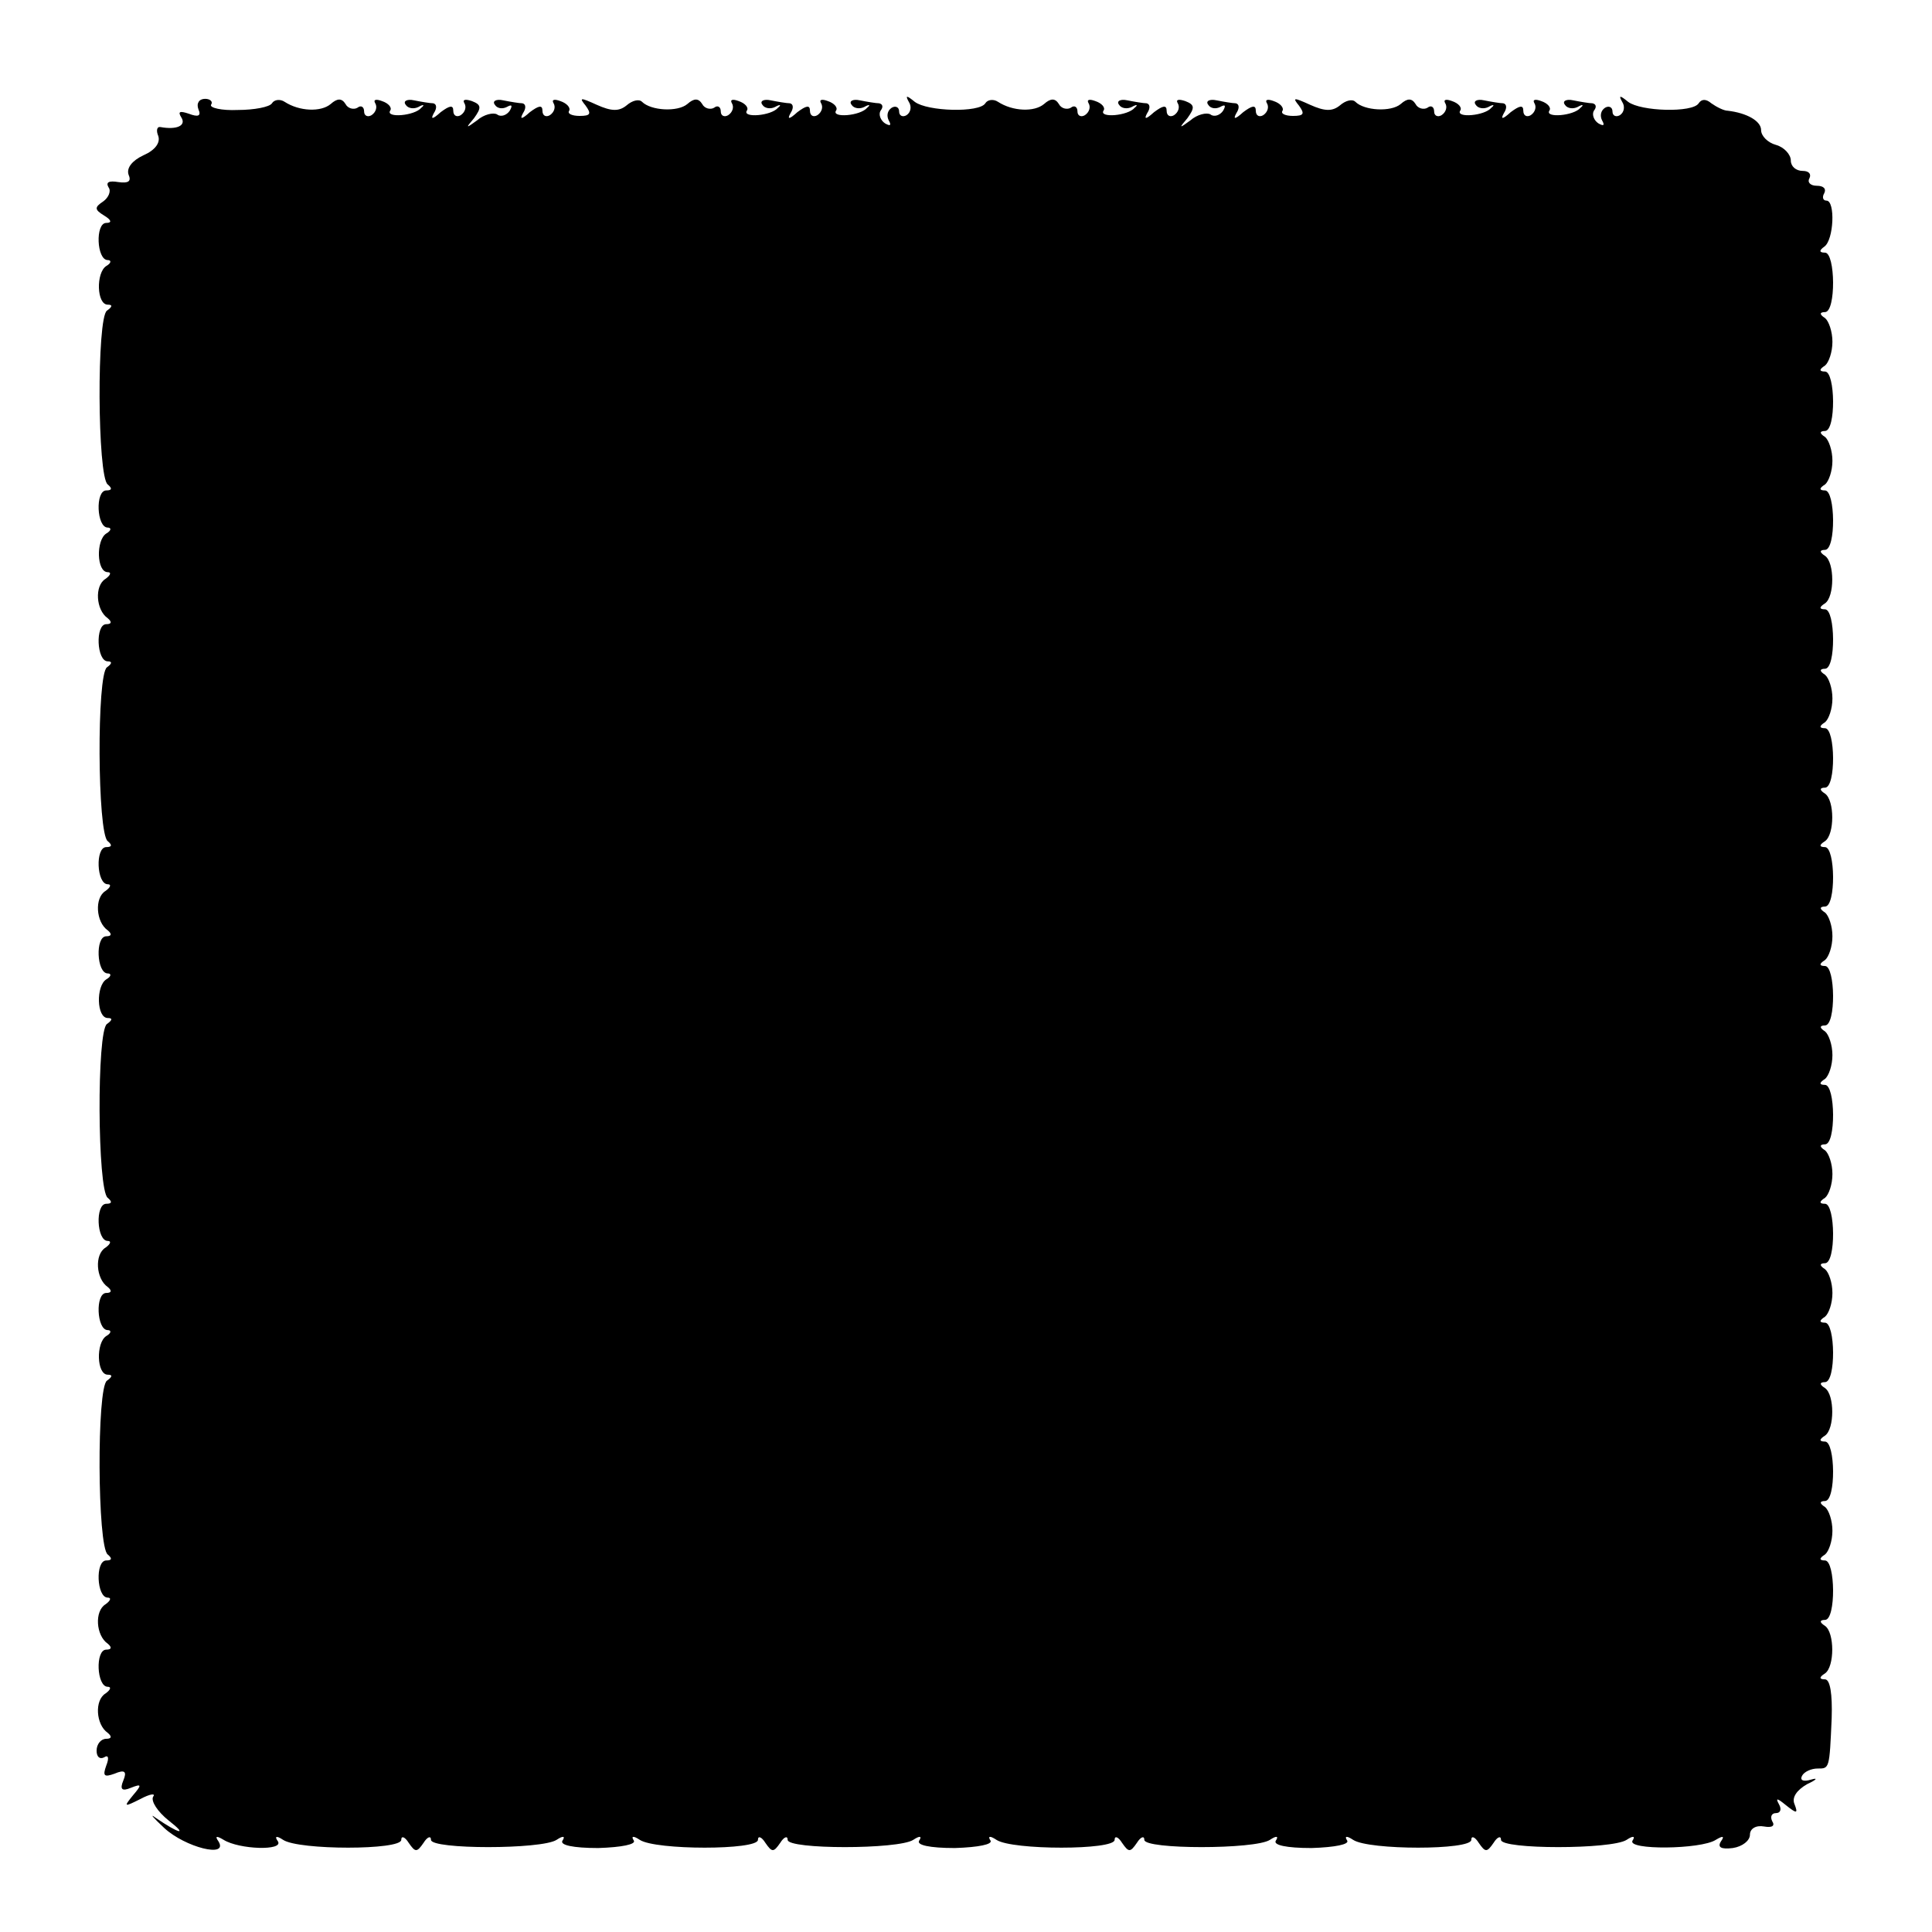
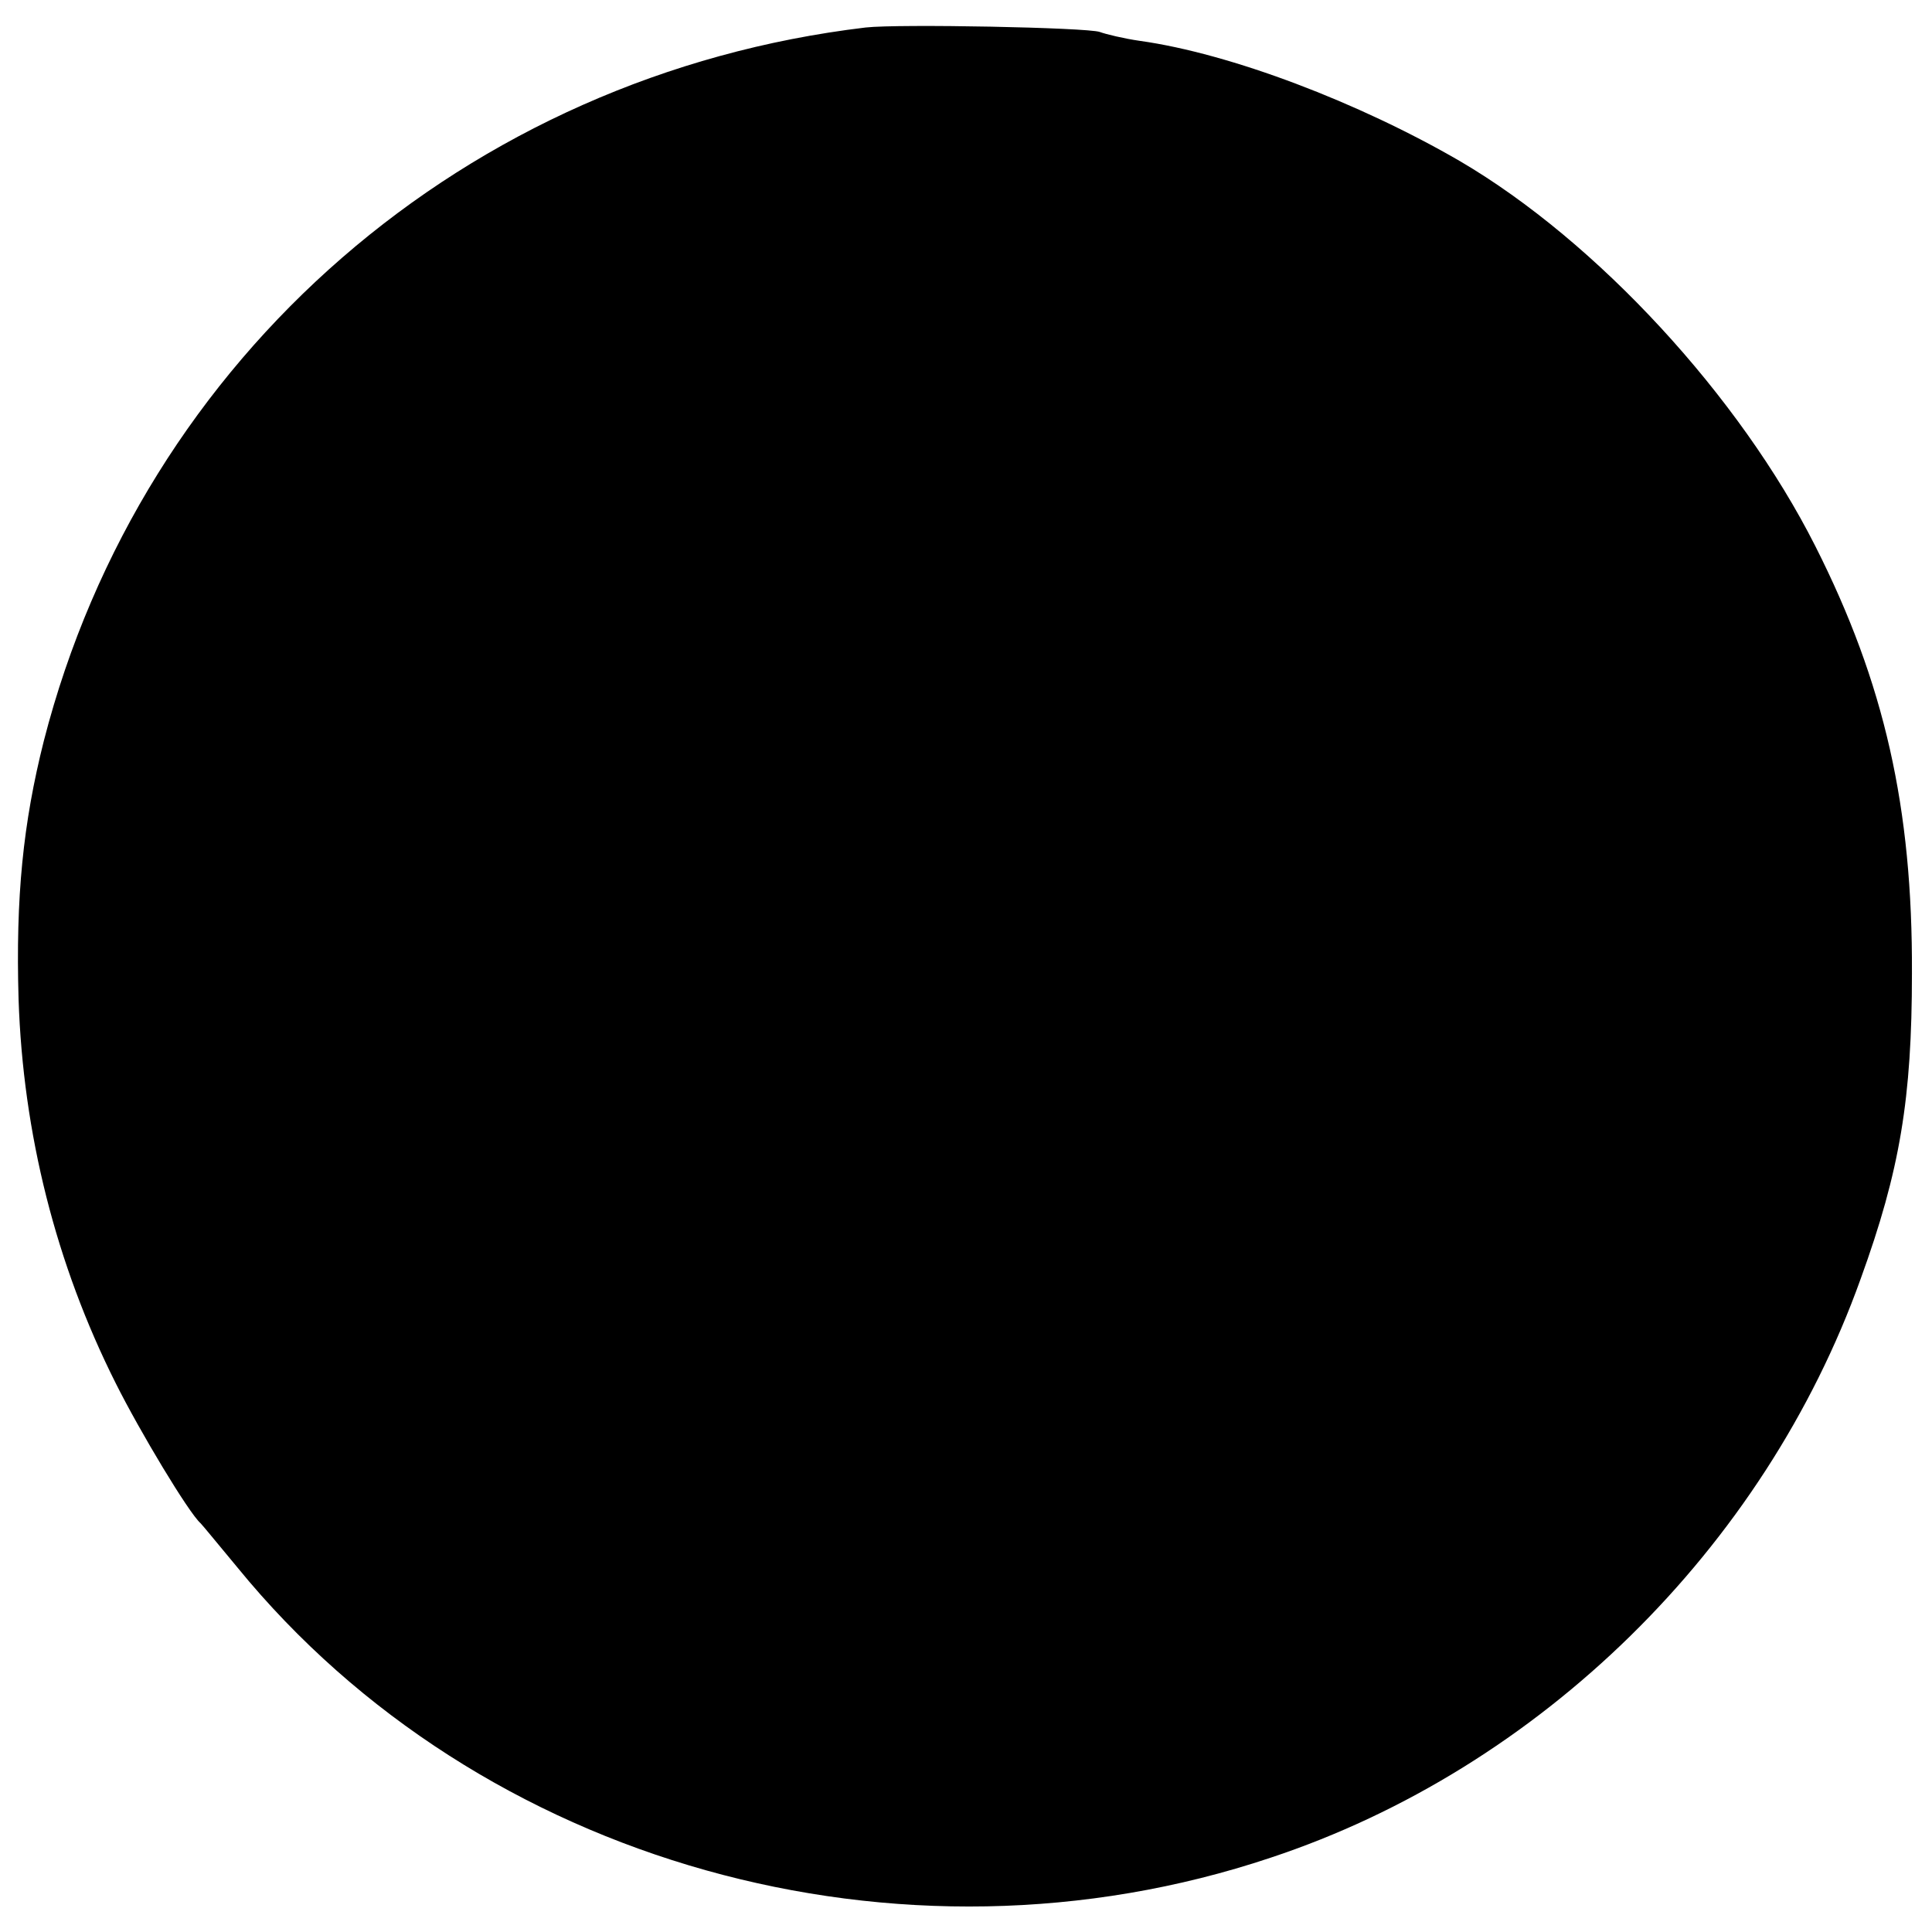
<svg xmlns="http://www.w3.org/2000/svg" version="1.0" width="260pt" height="260pt" viewBox="0 0 260 260" preserveAspectRatio="xMidYMid meet">
  <g transform="translate(0,260) scale(0.1,-0.1)" fill="#000000" stroke="none">
-     <path d="M267 2453 c4 -9 0 -11 -13 -6 -12 4 -15 3 -10 -5 7 -11 -6 -17 -28 -13 -5 1 -6 -5 -3 -12 3 -9 -4 -19 -20 -26 -15 -7 -23 -17 -20 -26 4 -9 0 -12 -14 -10 -12 2 -17 0 -13 -7 4 -5 0 -14 -7 -19 -12 -8 -12 -11 1 -19 10 -6 11 -10 3 -10 -15 0 -13 -50 2 -50 5 0 5 -4 -2 -8 -14 -9 -13 -52 2 -52 7 0 6 -3 -1 -8 -14 -9 -13 -224 1 -234 6 -5 6 -8 -2 -8 -15 0 -13 -50 2 -50 5 0 5 -4 -2 -8 -14 -9 -13 -52 2 -52 5 0 4 -4 -3 -9 -15 -9 -13 -42 3 -53 6 -5 5 -8 -2 -8 -15 0 -13 -50 2 -50 6 0 6 -3 -1 -8 -14 -9 -13 -224 1 -234 6 -5 6 -8 -2 -8 -15 0 -13 -50 2 -50 5 0 4 -4 -3 -9 -15 -9 -13 -42 3 -53 6 -5 5 -8 -2 -8 -15 0 -13 -50 2 -50 5 0 5 -4 -2 -8 -14 -9 -13 -52 2 -52 7 0 6 -3 -1 -8 -14 -9 -13 -224 1 -234 6 -5 6 -8 -2 -8 -15 0 -13 -50 2 -50 5 0 4 -4 -3 -9 -15 -9 -13 -42 3 -53 6 -5 5 -8 -2 -8 -15 0 -13 -50 2 -50 5 0 5 -4 -2 -8 -14 -9 -13 -52 2 -52 7 0 6 -3 -1 -8 -14 -9 -13 -224 1 -234 6 -5 6 -8 -2 -8 -15 0 -13 -50 2 -50 5 0 4 -4 -3 -9 -15 -9 -13 -42 3 -53 6 -5 5 -8 -2 -8 -15 0 -13 -50 2 -50 5 0 4 -4 -3 -9 -15 -9 -13 -42 3 -53 6 -5 5 -8 -2 -8 -7 0 -13 -7 -13 -16 0 -8 4 -12 10 -9 6 4 7 -1 3 -11 -5 -14 -3 -16 11 -11 14 6 17 3 12 -9 -5 -12 -2 -15 10 -10 15 6 15 4 3 -10 -13 -16 -12 -16 10 -5 13 7 21 8 17 3 -3 -6 6 -20 21 -32 27 -21 14 -18 -18 4 -8 6 -3 0 12 -14 28 -26 87 -41 73 -18 -5 7 -3 8 7 2 21 -13 81 -15 73 -2 -5 7 -2 8 7 2 21 -14 159 -14 159 0 0 6 5 4 10 -4 9 -13 11 -13 20 0 5 8 10 10 10 4 0 -13 149 -13 169 0 9 6 12 5 8 -1 -4 -6 14 -10 48 -10 32 1 51 5 48 10 -4 6 -1 7 8 1 21 -14 159 -14 159 0 0 6 5 4 10 -4 9 -13 11 -13 20 0 5 8 10 10 10 4 0 -13 149 -13 169 0 9 6 12 5 8 -1 -4 -6 14 -10 48 -10 32 1 51 5 48 10 -4 6 -1 7 8 1 21 -14 159 -14 159 0 0 6 5 4 10 -4 9 -13 11 -13 20 0 5 8 10 10 10 4 0 -13 149 -13 169 0 9 6 12 5 8 -1 -4 -6 14 -10 48 -10 32 1 51 5 48 10 -4 6 -1 7 8 1 21 -14 159 -14 159 0 0 6 5 4 10 -4 9 -13 11 -13 20 0 5 8 10 10 10 4 0 -13 149 -13 169 0 9 6 12 5 8 -1 -8 -13 92 -12 112 1 10 6 12 5 7 -2 -5 -8 0 -11 16 -9 13 2 23 10 23 18 0 8 8 13 19 11 11 -2 15 1 11 7 -3 6 -1 11 5 11 6 0 8 5 4 12 -5 9 -2 8 9 -1 15 -12 17 -12 12 1 -4 9 3 19 17 27 13 6 15 9 5 6 -10 -3 -15 -1 -12 5 3 6 13 10 21 10 16 0 16 -1 19 68 1 32 -2 52 -9 52 -8 0 -8 3 0 8 13 9 13 55 0 64 -8 5 -7 8 0 8 15 0 14 80 0 80 -8 0 -8 3 0 8 5 4 10 18 10 32 0 14 -5 28 -10 32 -8 5 -7 8 0 8 15 0 14 80 0 80 -8 0 -8 3 0 8 13 9 13 55 0 64 -8 5 -7 8 0 8 15 0 14 80 0 80 -8 0 -8 3 0 8 5 4 10 18 10 32 0 14 -5 28 -10 32 -8 5 -7 8 0 8 15 0 14 80 0 80 -8 0 -8 3 0 8 5 4 10 18 10 32 0 14 -5 28 -10 32 -8 5 -7 8 0 8 15 0 14 80 0 80 -8 0 -8 3 0 8 5 4 10 18 10 32 0 14 -5 28 -10 32 -8 5 -7 8 0 8 15 0 14 80 0 80 -8 0 -8 3 0 8 5 4 10 18 10 32 0 14 -5 28 -10 32 -8 5 -7 8 0 8 15 0 14 80 0 80 -8 0 -8 3 0 8 13 9 13 55 0 64 -8 5 -7 8 0 8 15 0 14 80 0 80 -8 0 -8 3 0 8 5 4 10 18 10 32 0 14 -5 28 -10 32 -8 5 -7 8 0 8 15 0 14 80 0 80 -8 0 -8 3 0 8 13 9 13 55 0 64 -8 5 -7 8 0 8 15 0 14 80 0 80 -8 0 -8 3 0 8 5 4 10 18 10 32 0 14 -5 28 -10 32 -8 5 -7 8 0 8 15 0 14 80 0 80 -8 0 -8 3 0 8 5 4 10 18 10 32 0 14 -5 28 -10 32 -8 5 -7 8 0 8 15 0 14 80 0 80 -8 0 -8 3 -1 8 13 9 15 62 3 62 -5 0 -6 5 -3 10 3 6 -1 10 -10 10 -9 0 -13 5 -10 10 3 6 -1 10 -9 10 -9 0 -16 6 -16 14 0 8 -9 18 -20 21 -11 3 -20 12 -20 20 0 12 -19 23 -45 26 -5 0 -15 5 -22 10 -7 6 -13 6 -17 0 -8 -13 -78 -11 -95 2 -11 9 -13 9 -8 0 4 -6 3 -14 -3 -18 -5 -3 -10 -1 -10 5 0 6 -5 8 -10 5 -6 -4 -7 -11 -4 -17 4 -7 2 -8 -5 -4 -6 4 -9 12 -6 17 4 5 3 9 -2 10 -4 0 -16 2 -26 4 -9 2 -15 -1 -11 -6 3 -5 11 -6 17 -3 7 4 9 3 4 -1 -9 -11 -48 -14 -42 -4 3 4 -2 10 -11 13 -8 3 -12 2 -9 -3 3 -5 1 -12 -5 -16 -5 -3 -10 -1 -10 6 0 8 -5 7 -17 -2 -11 -10 -14 -10 -9 -1 4 6 4 12 -1 13 -4 0 -16 2 -26 4 -9 2 -15 -1 -11 -6 3 -5 11 -6 17 -3 7 4 9 3 4 -1 -9 -11 -48 -14 -42 -4 3 4 -2 10 -11 13 -8 3 -12 2 -9 -3 3 -5 1 -12 -5 -16 -5 -3 -10 -1 -10 5 0 6 -4 9 -9 5 -5 -3 -13 -1 -16 5 -5 8 -11 8 -20 0 -13 -11 -49 -9 -61 3 -4 4 -13 2 -21 -5 -10 -8 -20 -8 -40 1 -22 10 -24 10 -15 -1 8 -11 7 -14 -8 -14 -10 0 -17 3 -14 7 2 4 -3 10 -12 13 -8 3 -12 2 -9 -3 3 -5 1 -12 -5 -16 -5 -3 -10 -1 -10 6 0 8 -5 7 -17 -2 -11 -10 -14 -10 -9 -1 4 6 4 12 -1 13 -4 0 -16 2 -26 4 -9 2 -15 -1 -11 -6 3 -5 10 -6 16 -3 7 4 8 2 4 -5 -4 -6 -12 -9 -17 -5 -5 3 -18 0 -27 -8 -15 -11 -16 -11 -4 3 10 14 10 18 -3 23 -9 3 -13 2 -10 -3 3 -5 1 -12 -5 -16 -5 -3 -10 -1 -10 6 0 8 -5 7 -17 -2 -11 -10 -14 -10 -9 -1 4 6 4 12 -1 13 -4 0 -16 2 -26 4 -9 2 -15 -1 -11 -6 3 -5 11 -6 17 -3 7 4 9 3 4 -1 -9 -11 -48 -14 -42 -4 3 4 -2 10 -11 13 -8 3 -12 2 -9 -3 3 -5 1 -12 -5 -16 -5 -3 -10 -1 -10 5 0 6 -4 9 -9 5 -5 -3 -13 -1 -16 5 -5 8 -11 8 -20 0 -13 -11 -42 -10 -62 3 -6 4 -14 3 -17 -2 -8 -13 -78 -11 -95 2 -11 9 -13 9 -8 0 4 -6 3 -14 -3 -18 -5 -3 -10 -1 -10 5 0 6 -5 8 -10 5 -6 -4 -7 -11 -4 -17 4 -7 2 -8 -5 -4 -6 4 -9 12 -6 17 4 5 3 9 -2 10 -4 0 -16 2 -26 4 -9 2 -15 -1 -11 -6 3 -5 11 -6 17 -3 7 4 9 3 4 -1 -9 -11 -48 -14 -42 -4 3 4 -2 10 -11 13 -8 3 -12 2 -9 -3 3 -5 1 -12 -5 -16 -5 -3 -10 -1 -10 6 0 8 -5 7 -17 -2 -11 -10 -14 -10 -9 -1 4 6 4 12 -1 13 -4 0 -16 2 -26 4 -9 2 -15 -1 -11 -6 3 -5 11 -6 17 -3 7 4 9 3 4 -1 -9 -11 -48 -14 -42 -4 3 4 -2 10 -11 13 -8 3 -12 2 -9 -3 3 -5 1 -12 -5 -16 -5 -3 -10 -1 -10 5 0 6 -4 9 -9 5 -5 -3 -13 -1 -16 5 -5 8 -11 8 -20 0 -13 -11 -49 -9 -61 3 -4 4 -13 2 -21 -5 -10 -8 -20 -8 -40 1 -22 10 -24 10 -15 -1 8 -11 7 -14 -8 -14 -10 0 -17 3 -14 7 2 4 -3 10 -12 13 -8 3 -12 2 -9 -3 3 -5 1 -12 -5 -16 -5 -3 -10 -1 -10 6 0 8 -5 7 -17 -2 -11 -10 -14 -10 -9 -1 4 6 4 12 -1 13 -4 0 -16 2 -26 4 -9 2 -15 -1 -11 -6 3 -5 10 -6 16 -3 7 4 8 2 4 -5 -4 -6 -12 -9 -17 -5 -5 3 -18 0 -27 -8 -15 -11 -16 -11 -4 3 10 14 10 18 -3 23 -9 3 -13 2 -10 -3 3 -5 1 -12 -5 -16 -5 -3 -10 -1 -10 6 0 8 -5 7 -17 -2 -11 -10 -14 -10 -9 -1 4 6 4 12 -1 13 -4 0 -16 2 -26 4 -9 2 -15 -1 -11 -6 3 -5 11 -6 17 -3 7 4 9 3 4 -1 -9 -11 -48 -14 -42 -4 3 4 -2 10 -11 13 -8 3 -12 2 -9 -3 3 -5 1 -12 -5 -16 -5 -3 -10 -1 -10 5 0 6 -4 9 -9 5 -5 -3 -13 -1 -16 5 -5 8 -11 8 -20 0 -13 -11 -42 -10 -62 3 -6 4 -14 3 -17 -2 -3 -5 -24 -9 -46 -9 -22 -1 -38 3 -36 7 3 4 -1 8 -8 8 -8 0 -12 -6 -9 -14z" />
+     <path d="M1165 2563 c-537 -64 -973 -442 -1106 -960 -28 -111 -38 -210 -34 -348 6 -180 50 -356 131 -517 32 -64 98 -174 114 -188 3 -3 25 -30 50 -60 325 -398 891 -557 1390 -390 362 120 664 416 794 779 53 146 69 243 69 411 1 223 -37 391 -130 575 -102 202 -294 410 -478 518 -136 79 -309 145 -431 162 -21 3 -46 9 -54 12 -17 6 -270 11 -315 6z" />
  </g>
</svg>
